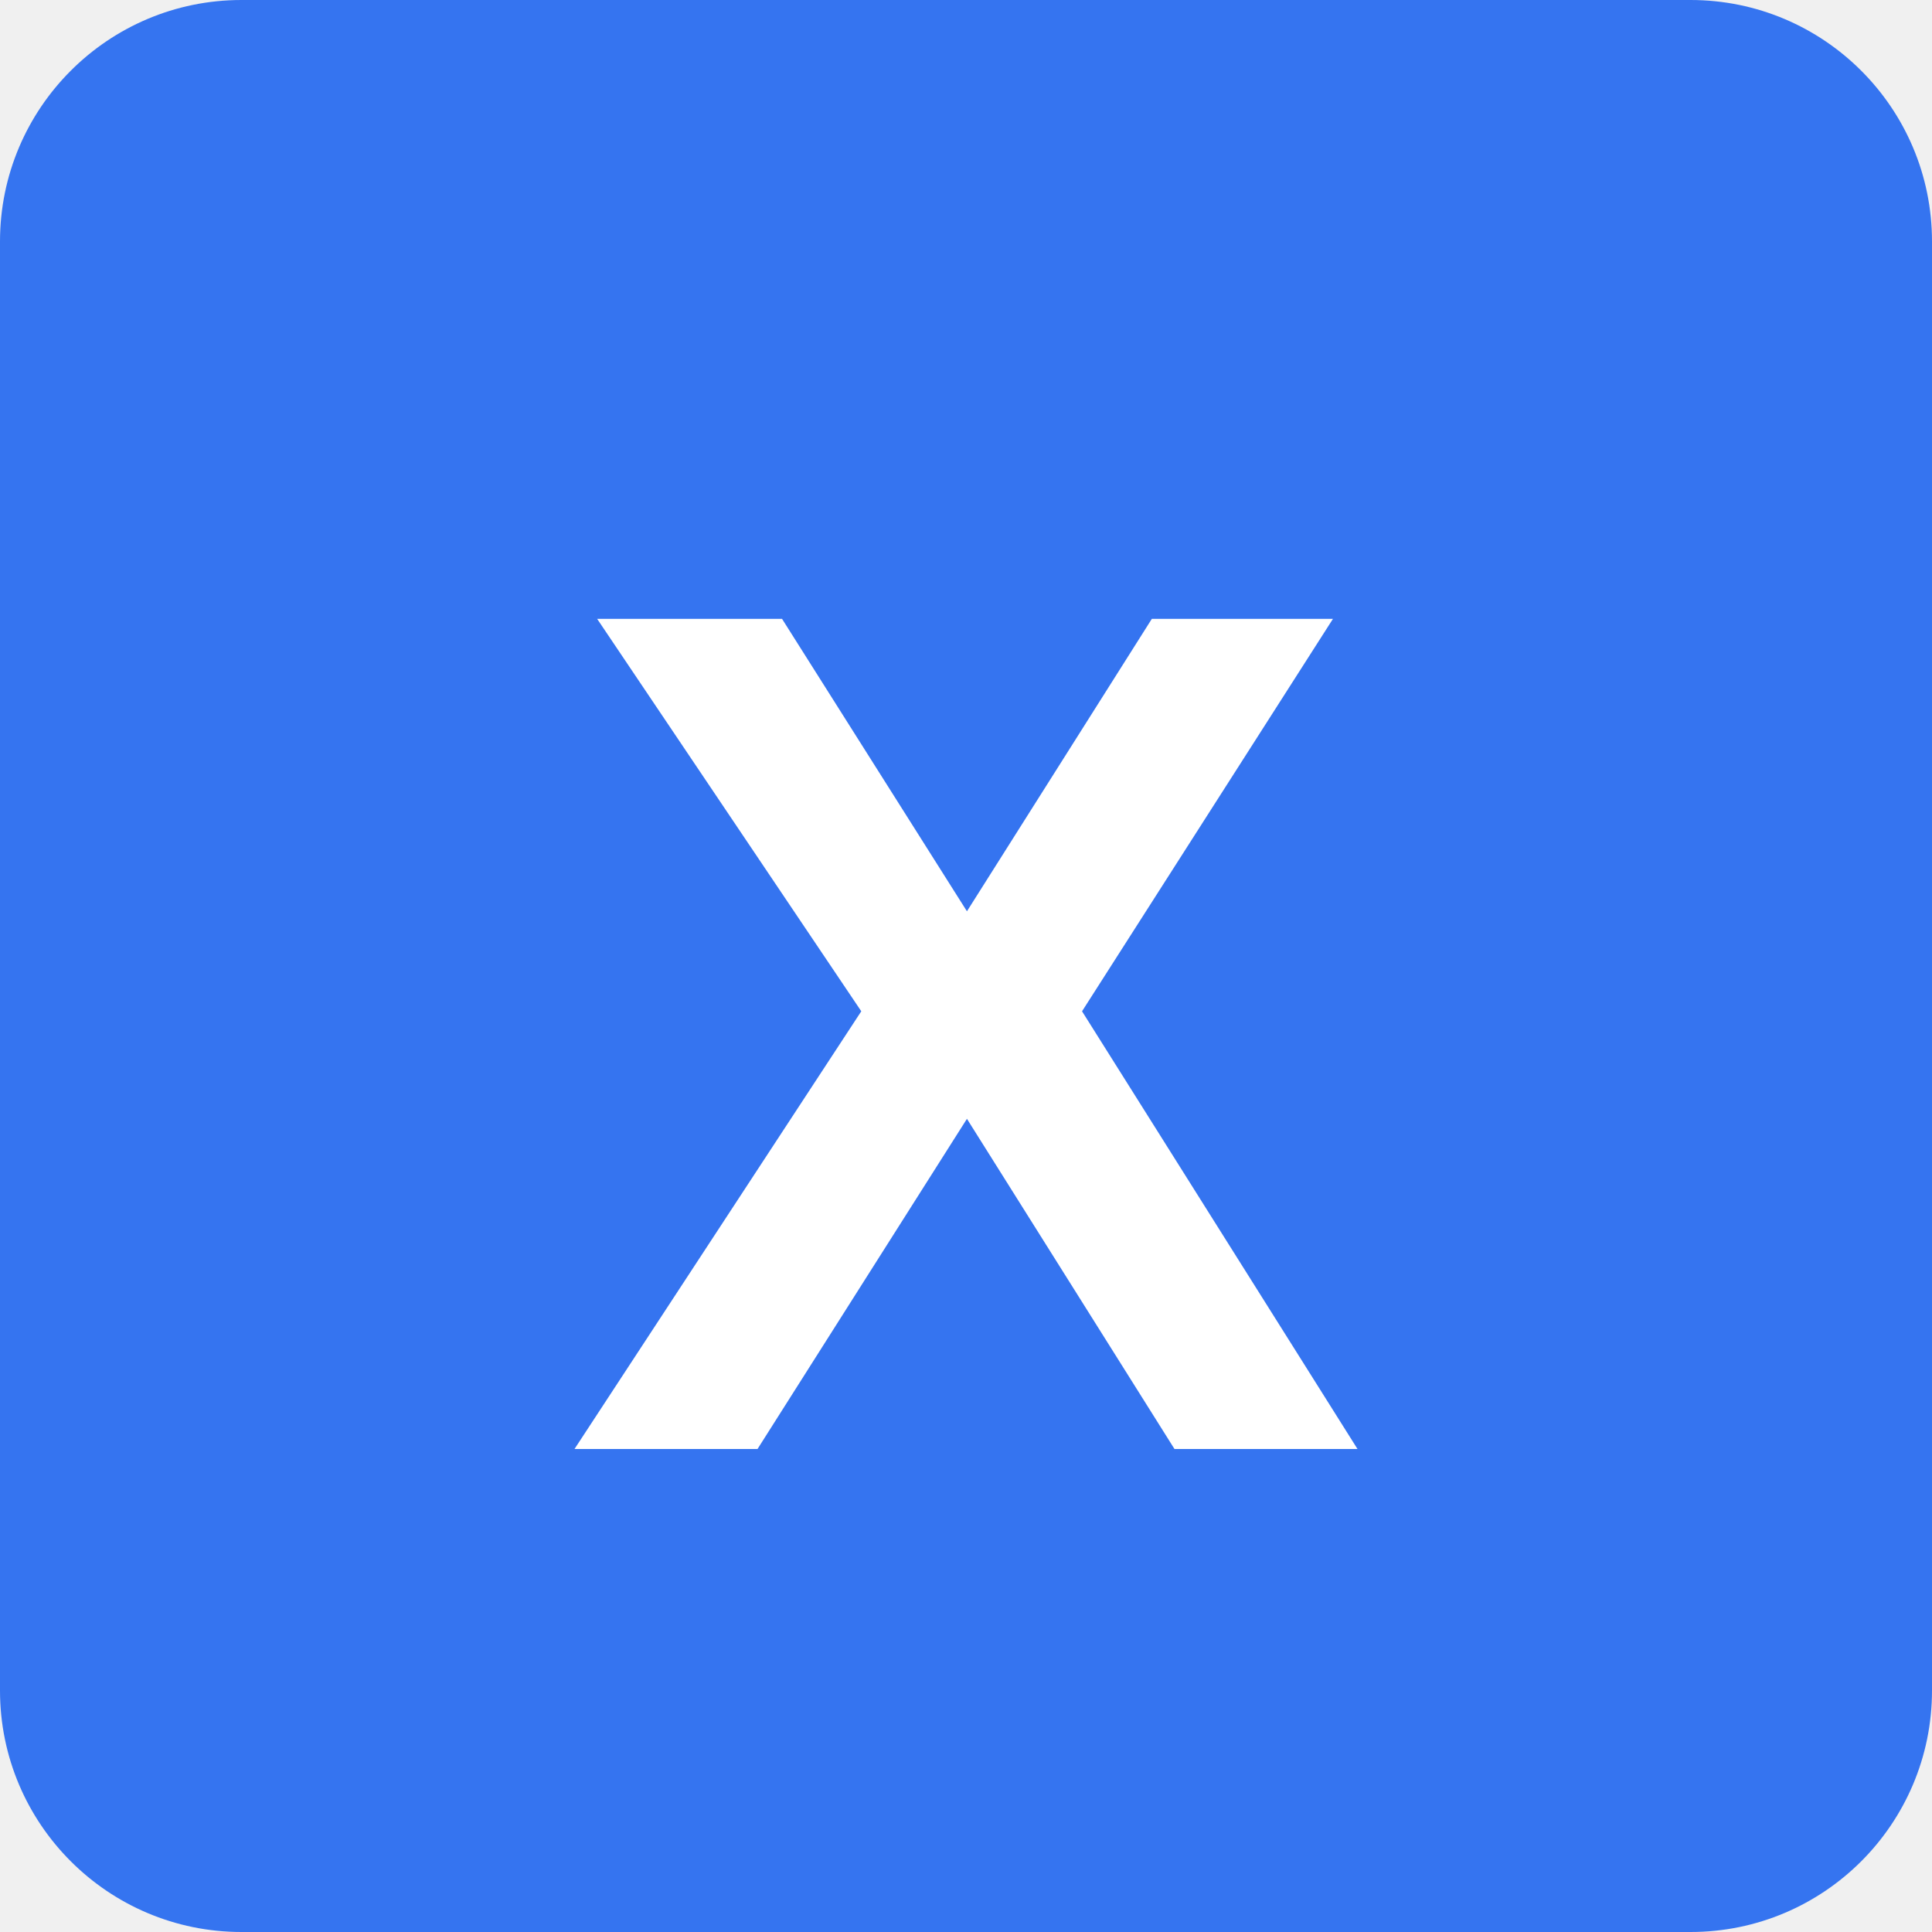
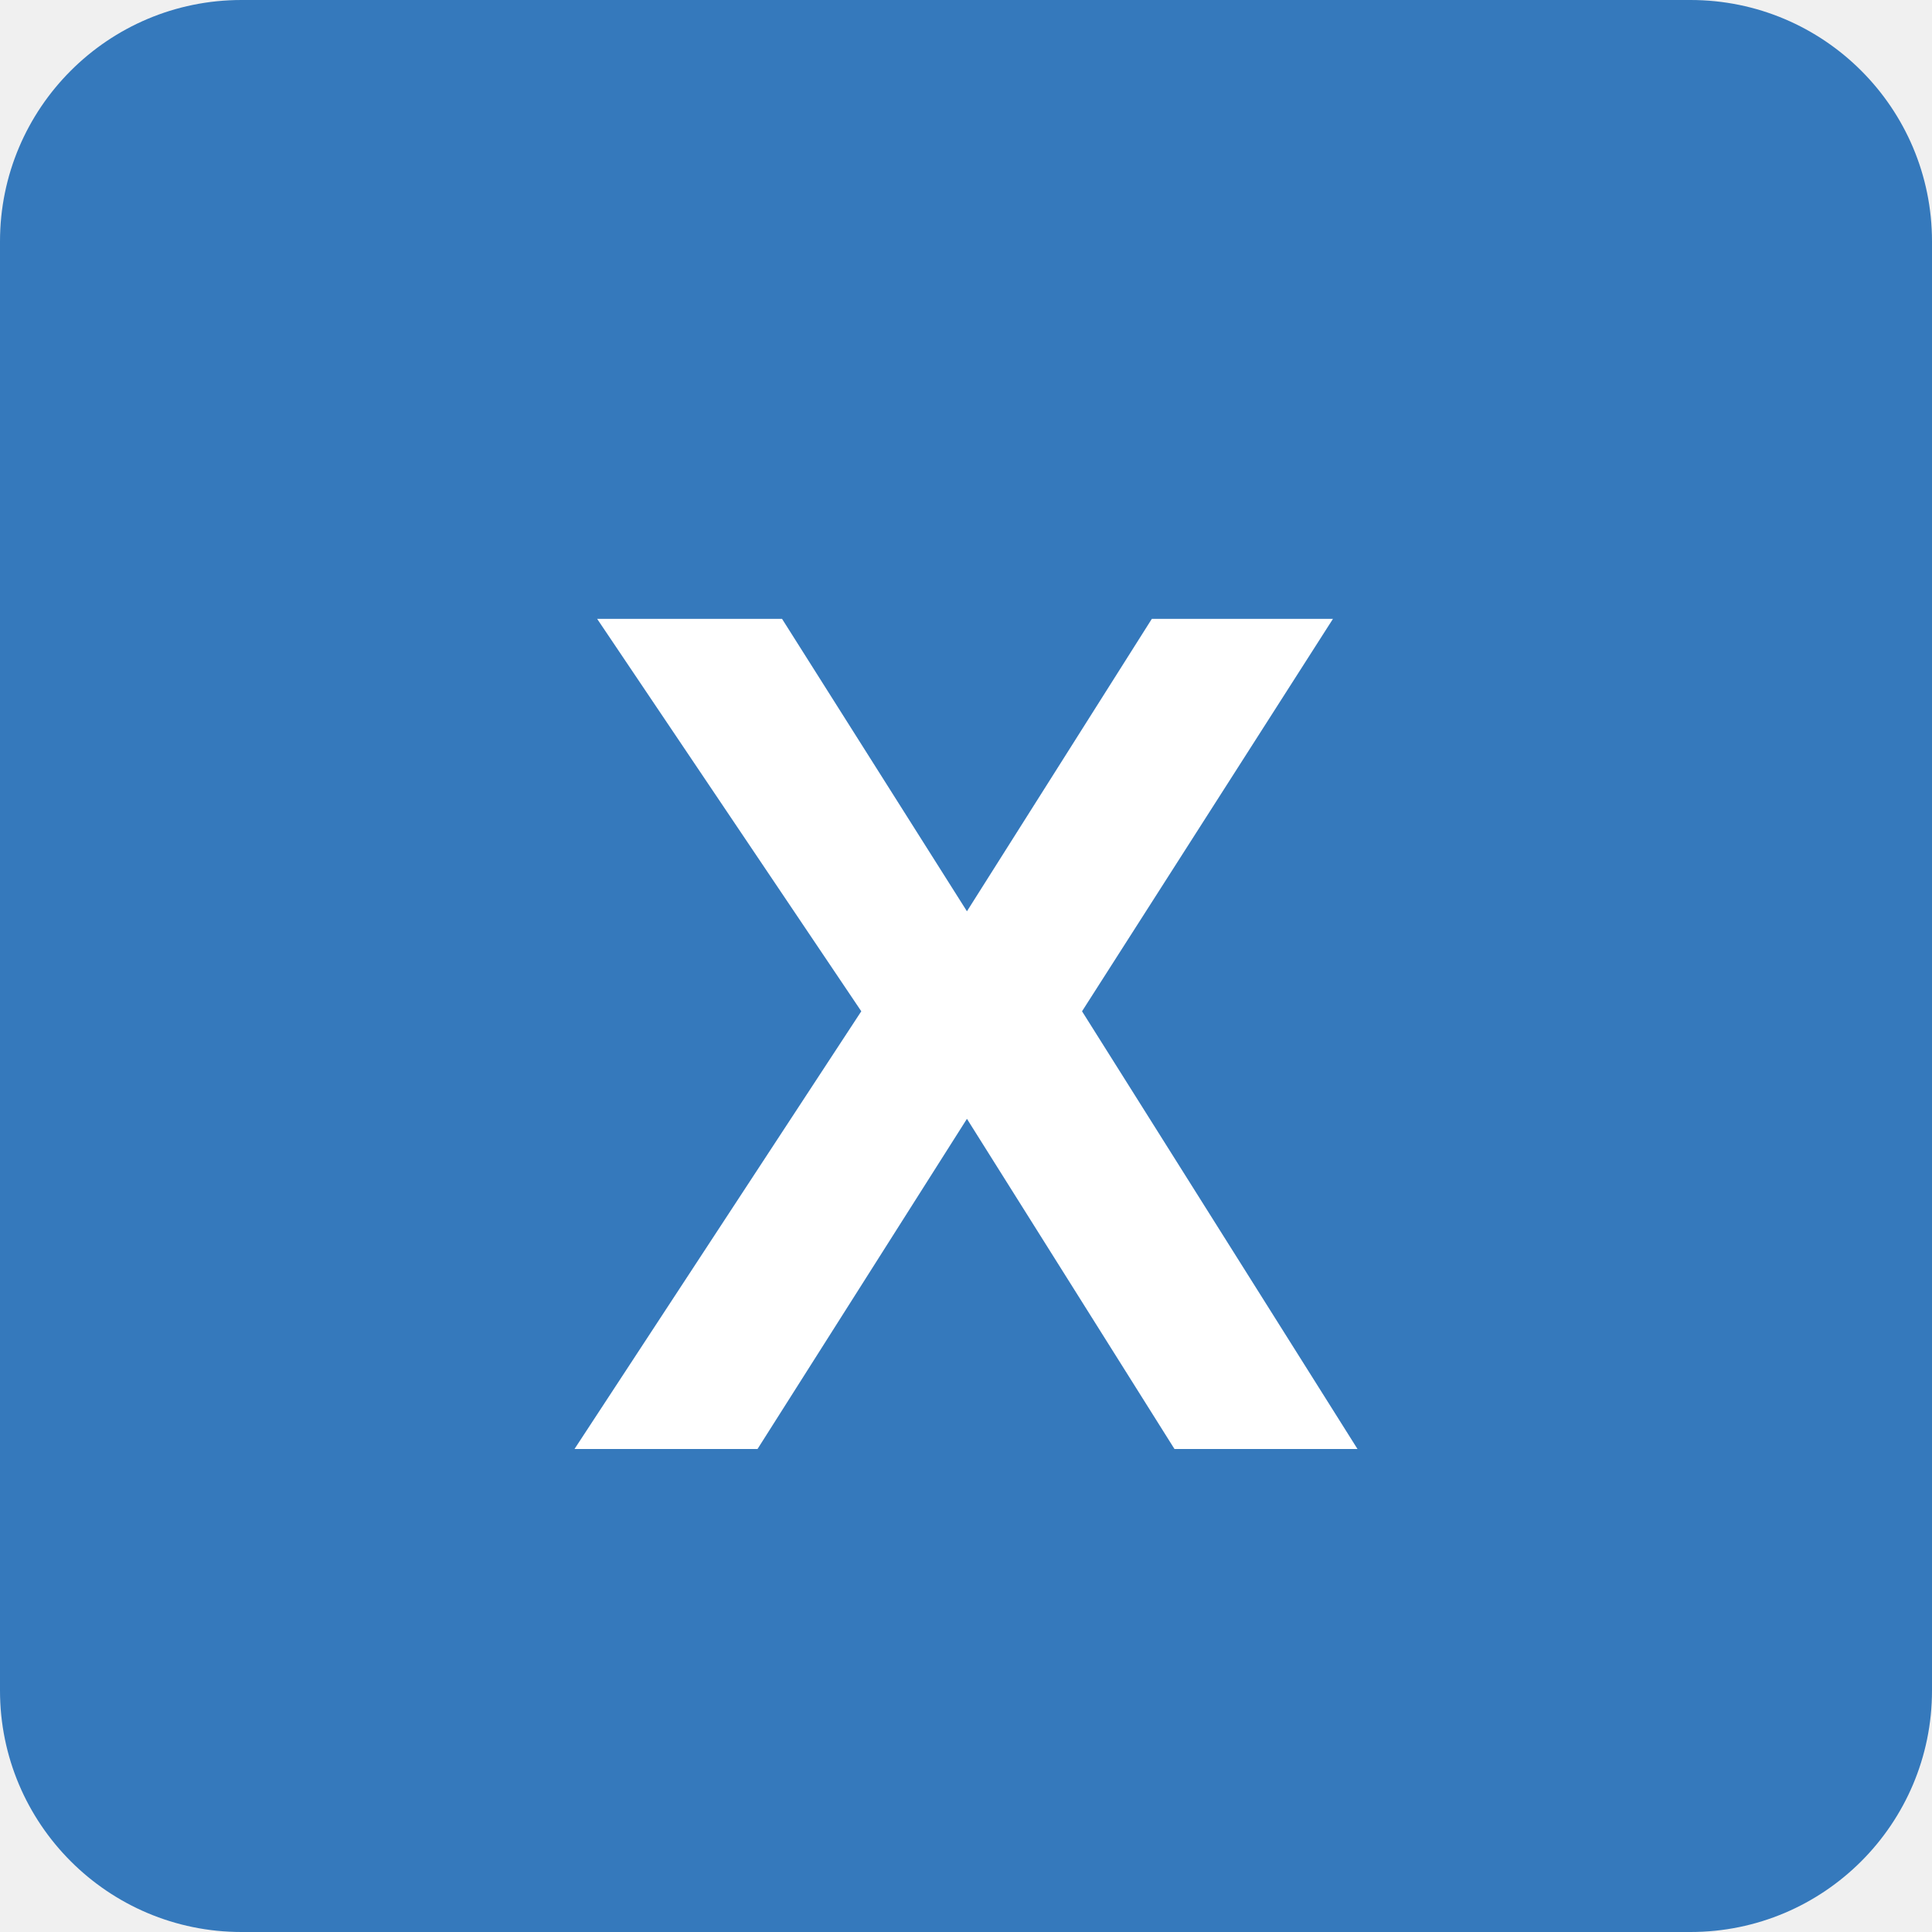
<svg xmlns="http://www.w3.org/2000/svg" viewBox="0 0 16 16" width="16" height="16">
-   <rect width="16" height="16" rx="2" fill="#3574F0" />
+   <rect width="16" height="16" rx="2" fill="#3579bc" />
  <text x="8" y="12" text-anchor="middle" fill="white" font-family="Arial, sans-serif" font-size="10" font-weight="bold">X</text>
</svg>
